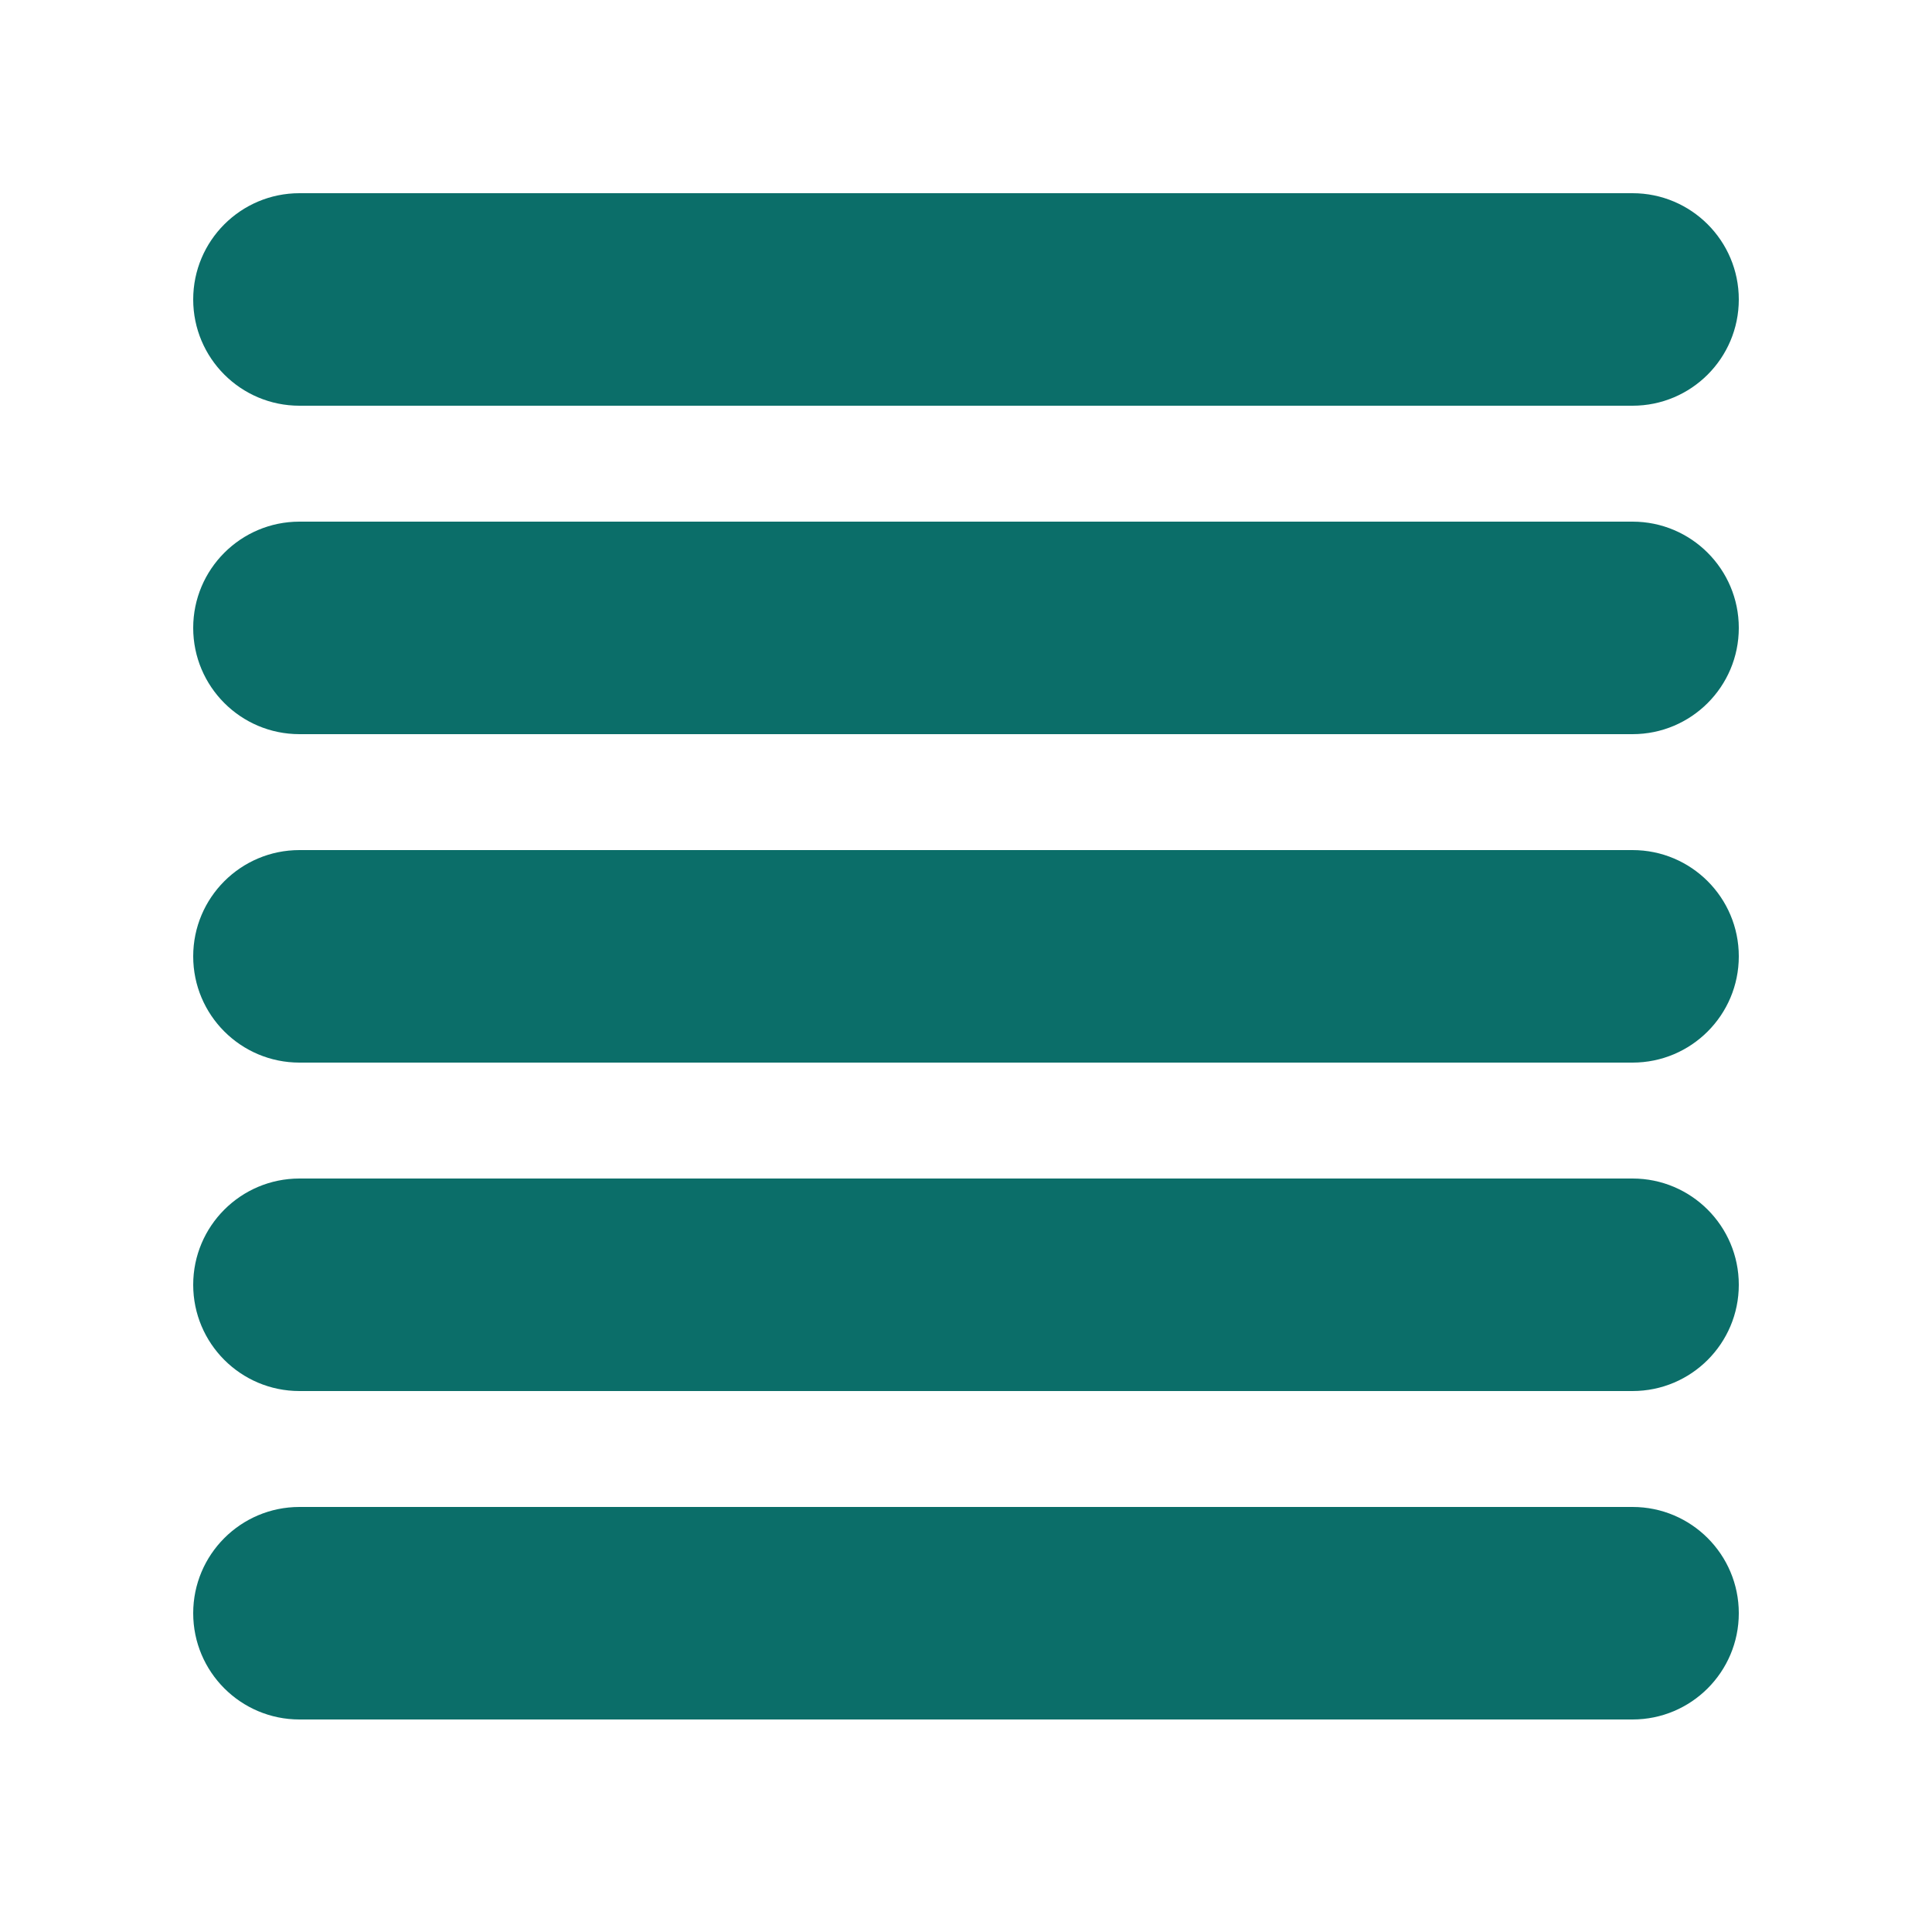
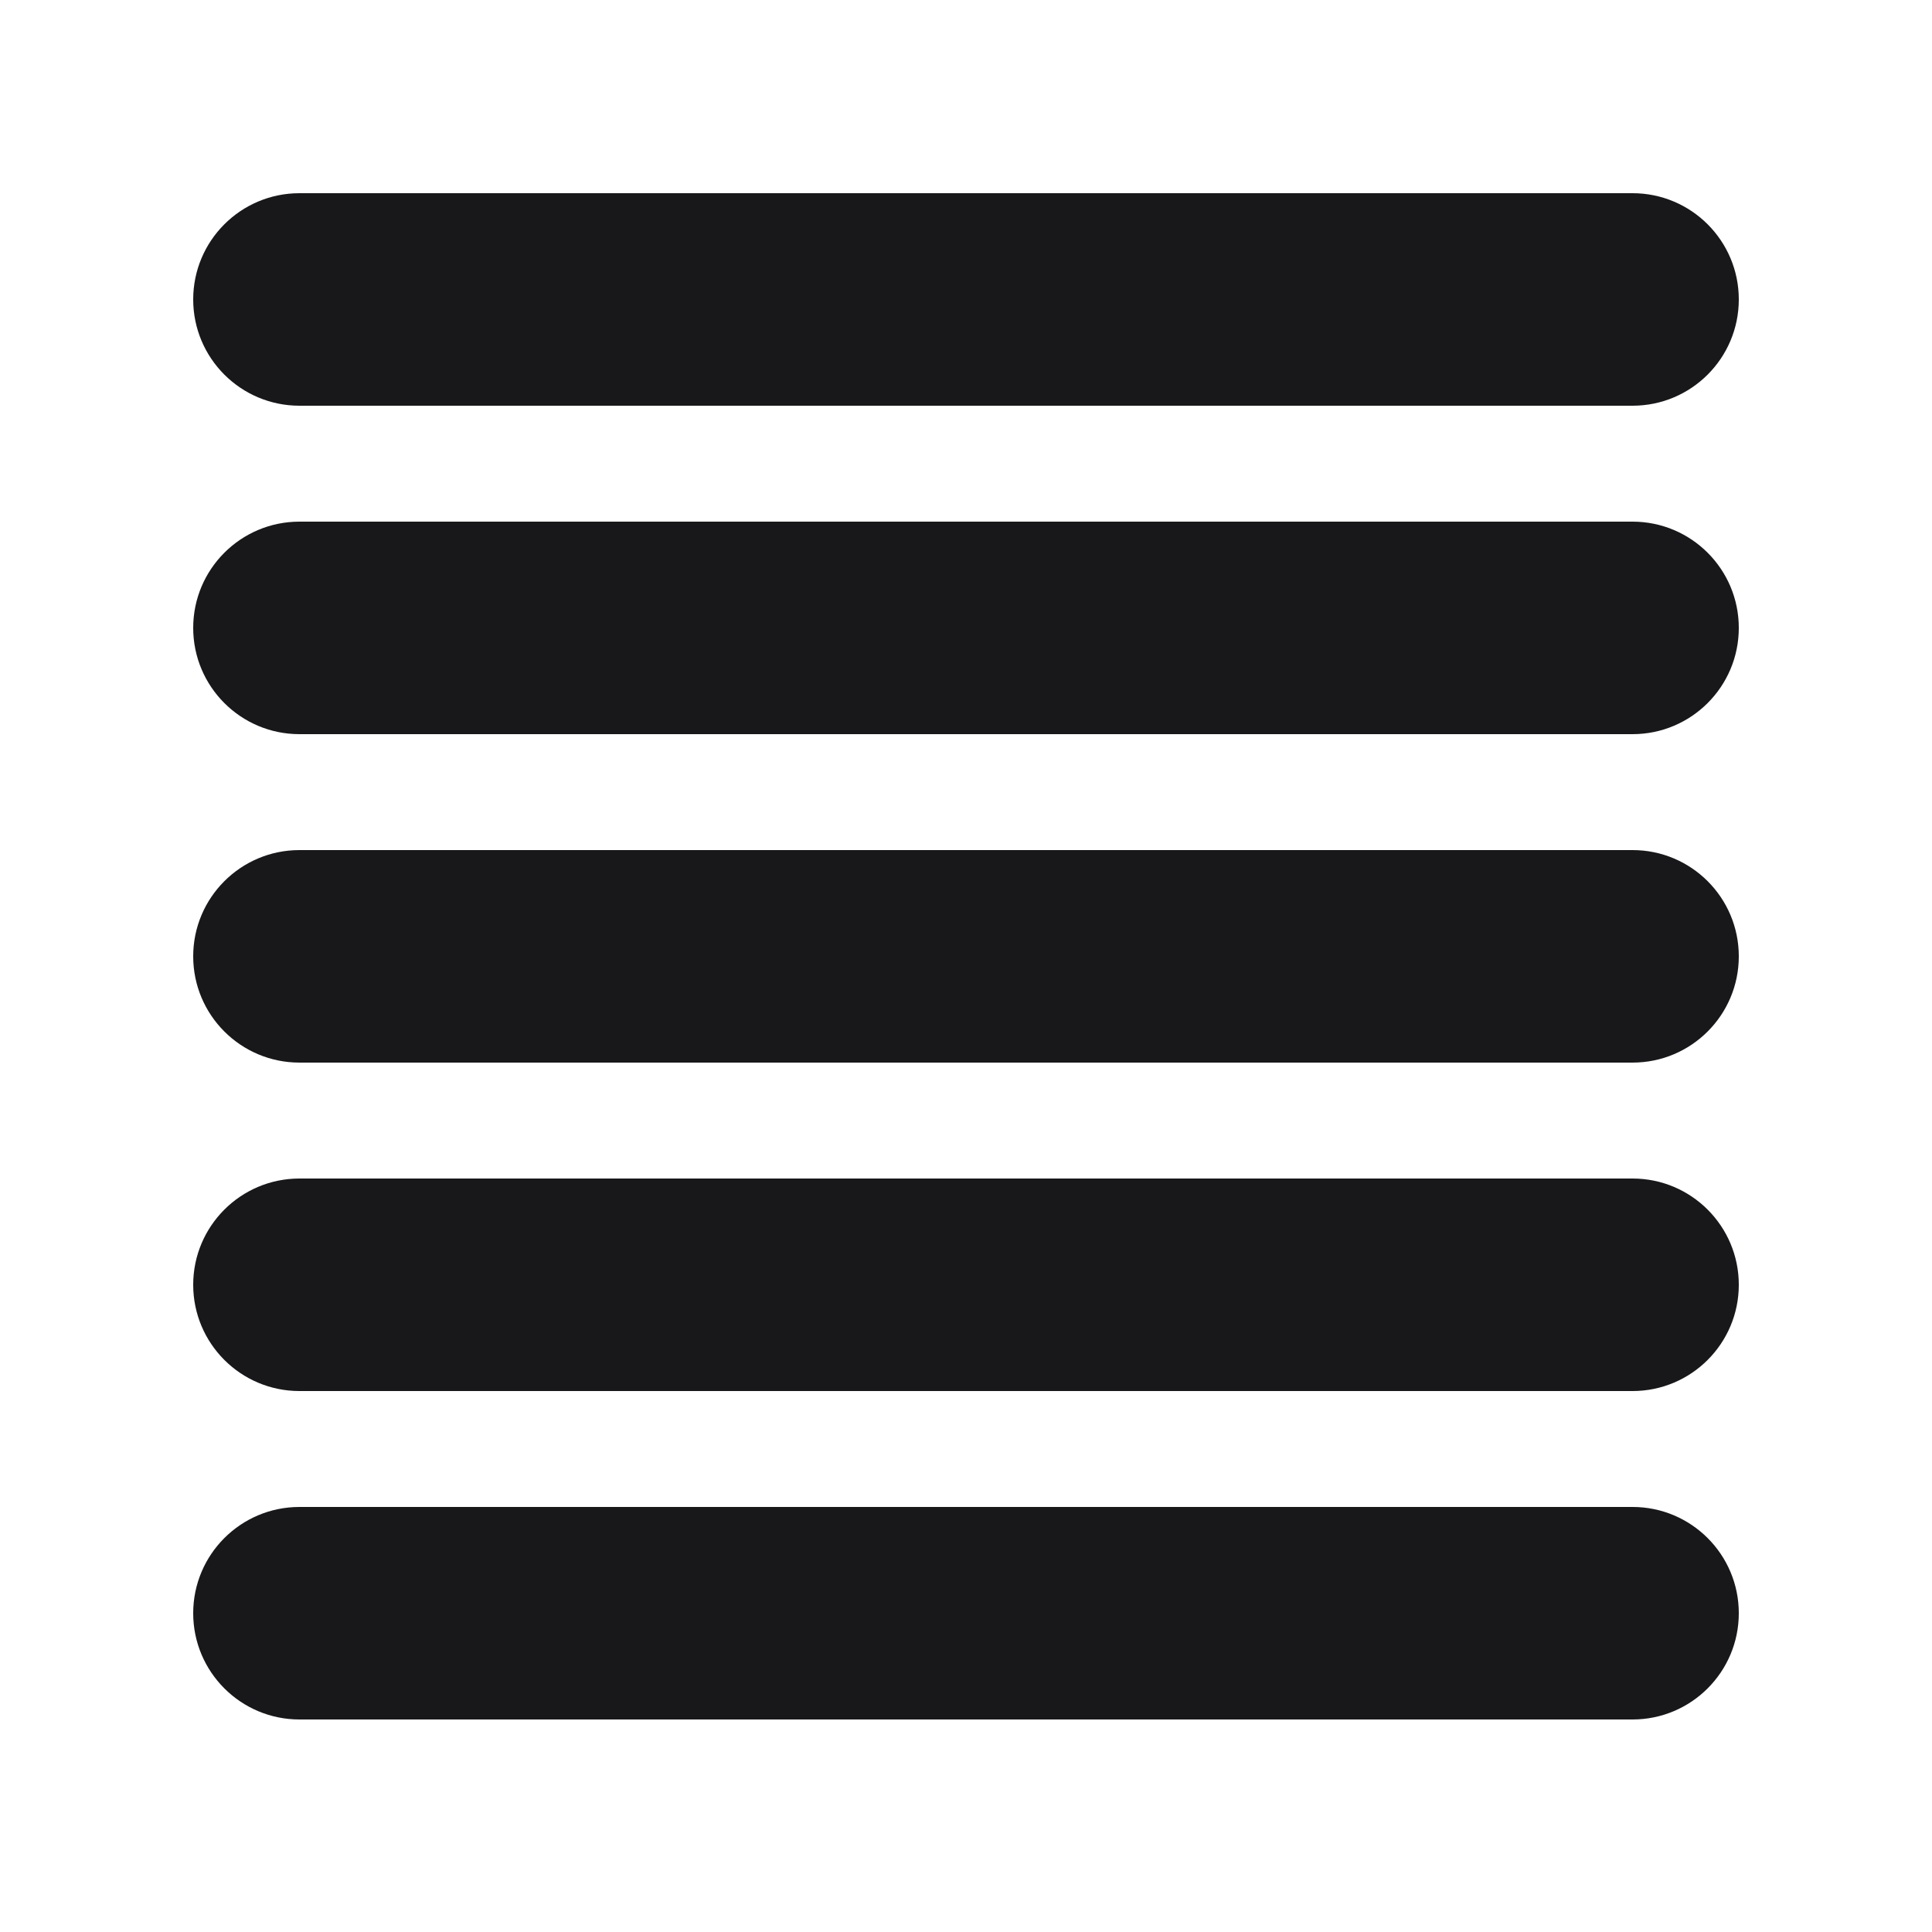
<svg xmlns="http://www.w3.org/2000/svg" viewBox="0 0 20 20">
-   <style>rect{fill:#0b6e69}@media (prefers-color-scheme:dark){rect{fill:#4fc1b9}}</style>
+   <style>rect{fill:#18181b}@media (prefers-color-scheme:dark){rect{fill:#f4f4f5}}</style>
  <rect x="2" y="2.0" width="16" height="2.2" rx="1.1" />
  <rect x="2" y="5.4" width="16" height="2.2" rx="1.1" />
  <rect x="2" y="8.8" width="16" height="2.2" rx="1.1" />
  <rect x="2" y="12.2" width="16" height="2.2" rx="1.1" />
  <rect x="2" y="15.6" width="16" height="2.2" rx="1.1" />
</svg>
